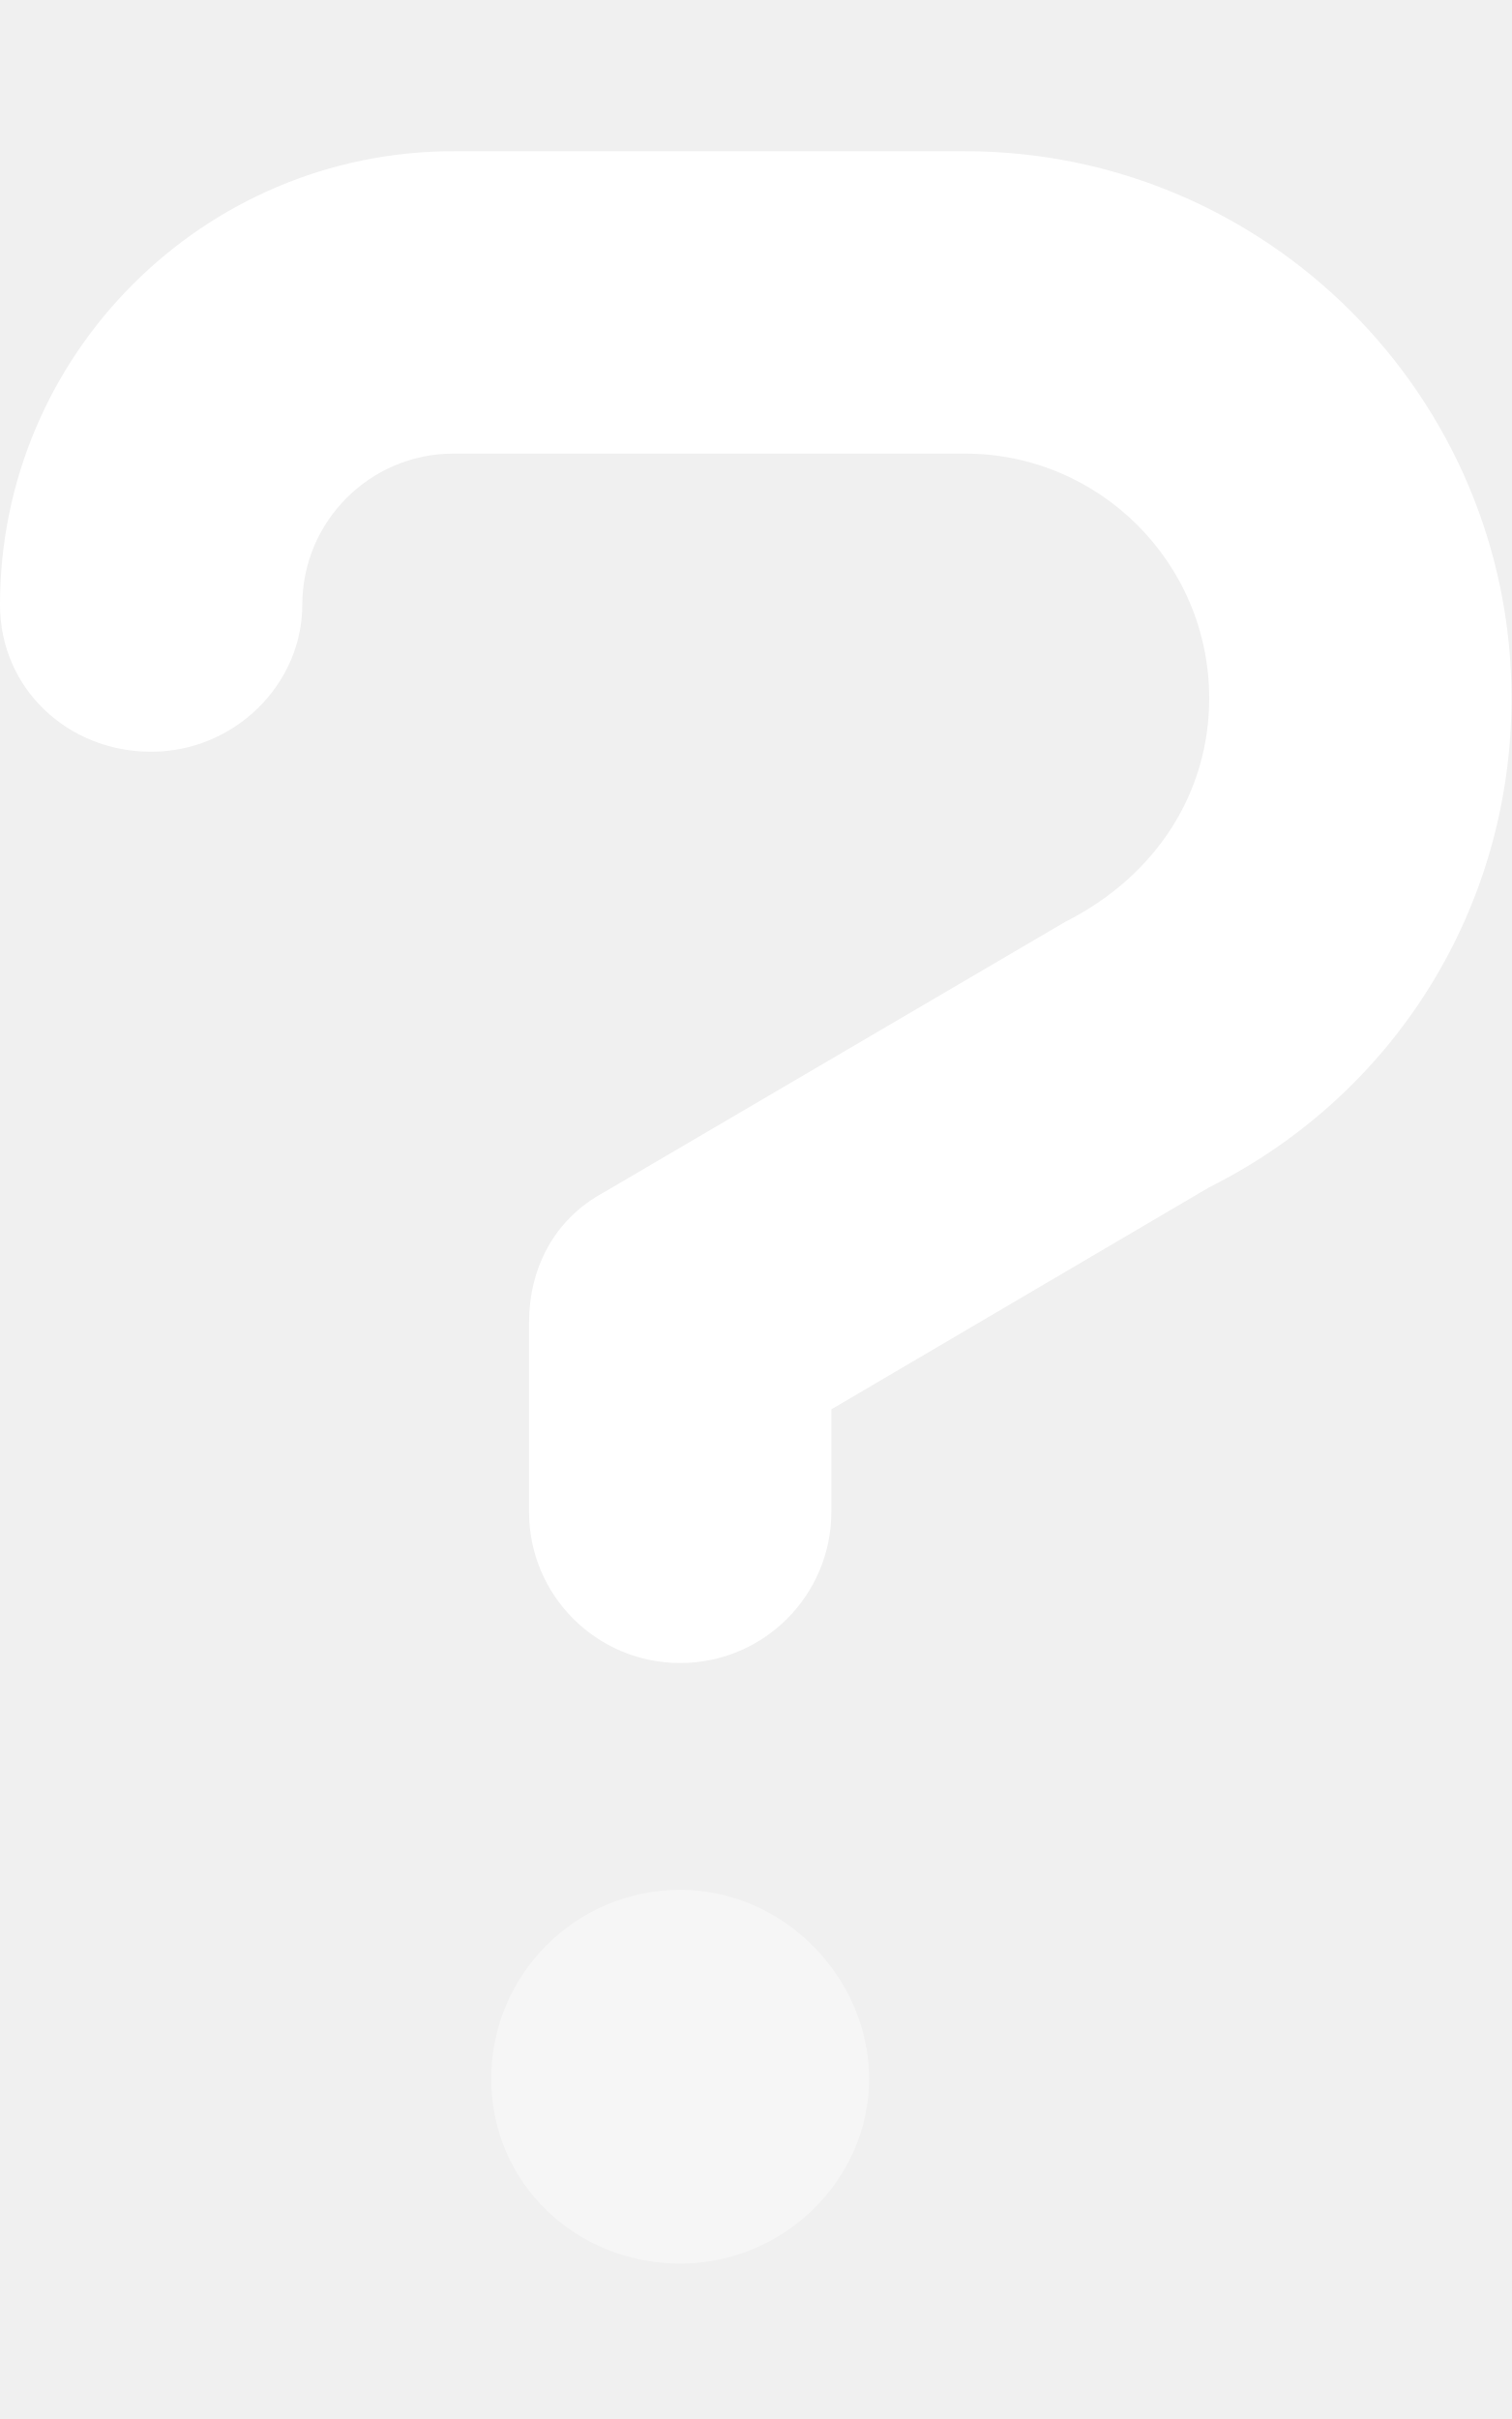
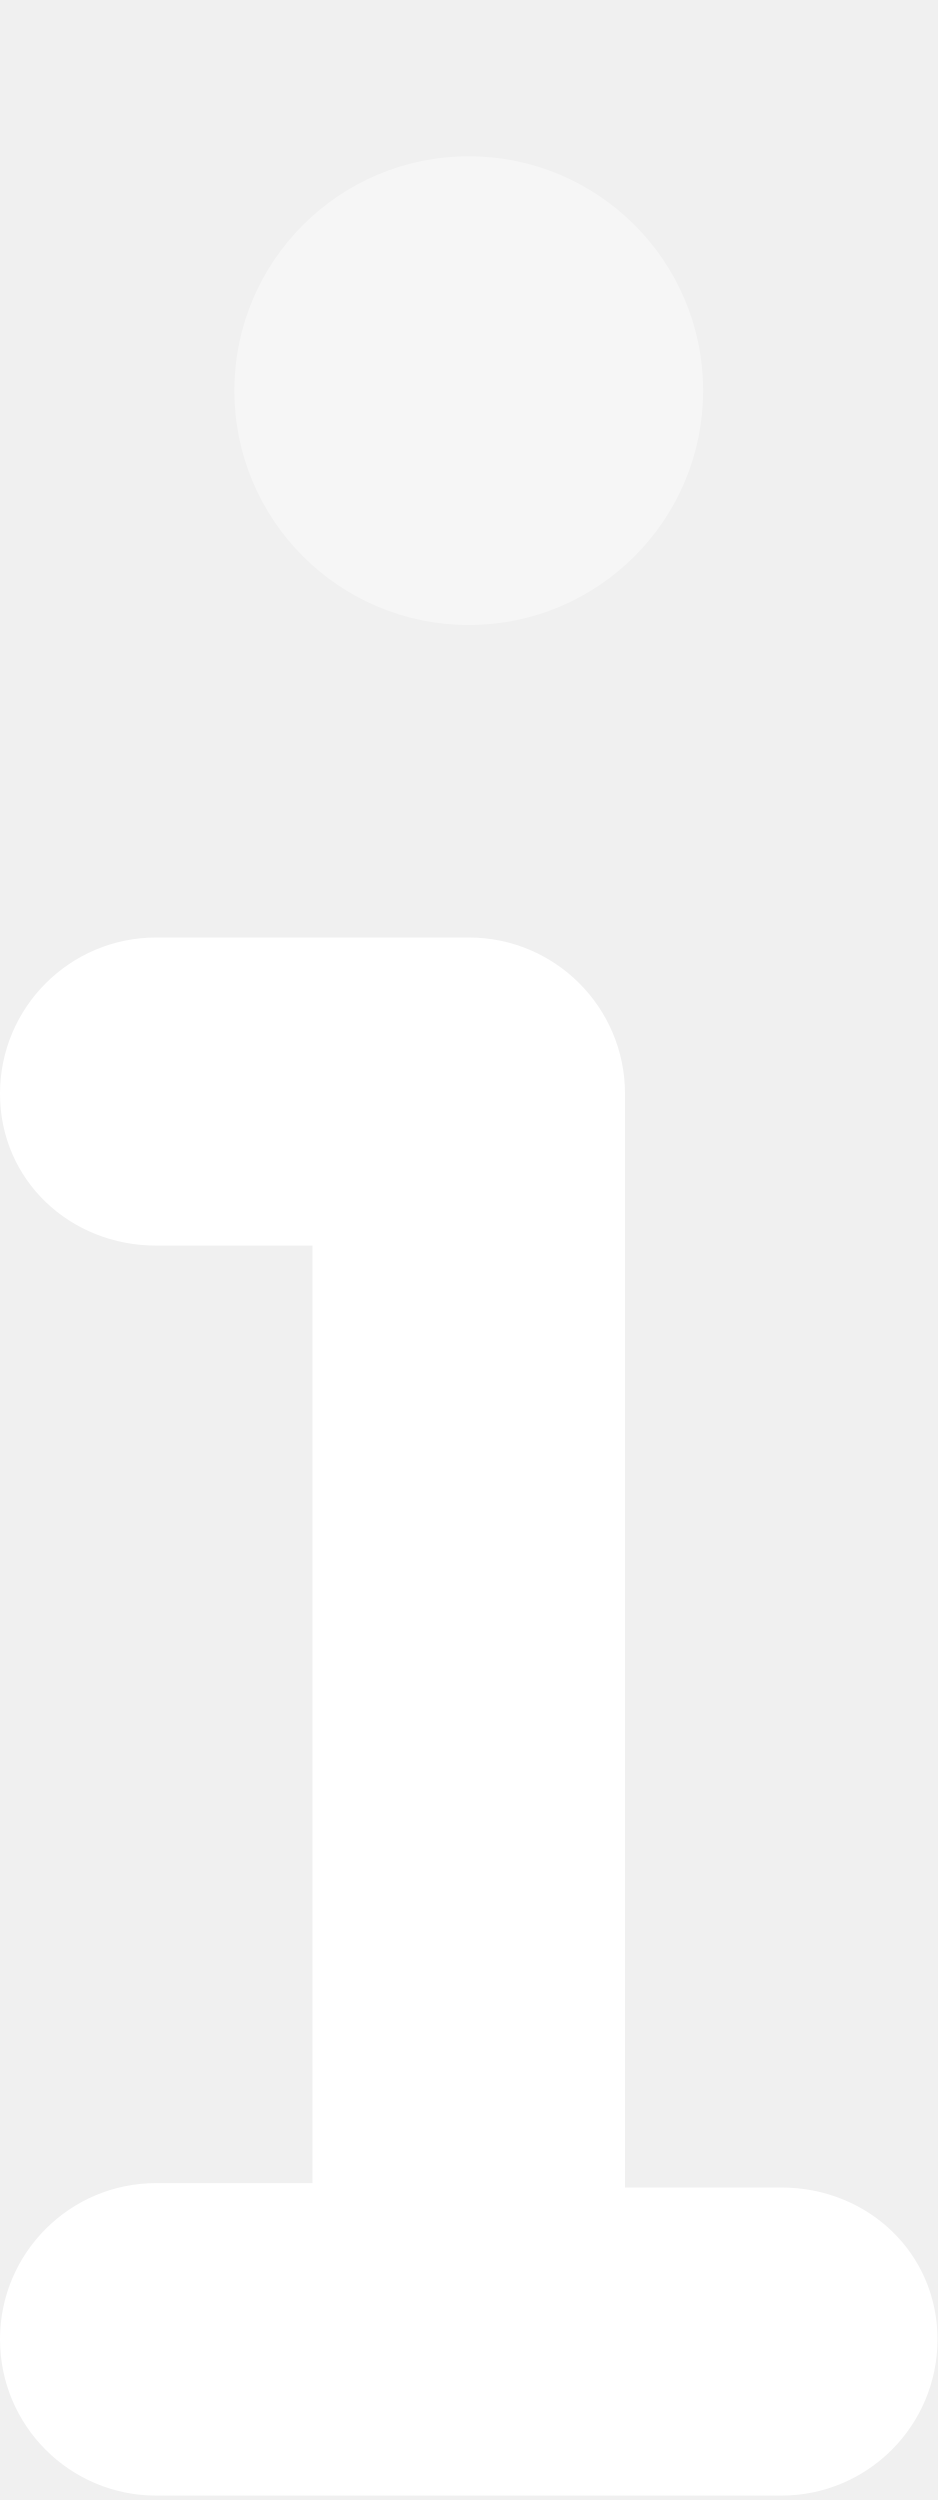
- <svg xmlns="http://www.w3.org/2000/svg" viewBox="0 0 320 512">
+ <svg xmlns="http://www.w3.org/2000/svg" viewBox="0 0 192 512">
  <g fill="#FFF">
-     <path d="M204.3 32.01H96c-52.94 0-96 43.06-96 96 0 17.67 14.31 31.1 32 31.1 17.69 0 32-14.32 32-31.1 0-17.64 14.34-32 32-32h108.3c28.5 0 51.7 23.19 51.7 51.79 0 19.72-10.97 37.47-30.5 47.33l-97.7 57.27c-10.7 5.8-15.8 16.3-15.8 27.6v40c0 17.67 14.31 31.99 32 31.99 17.69 0 32-14.32 32-31.99v-21.7l80-47c39.47-19.75 64-59.42 64-103.5 0-63.85-51.9-115.79-115.7-115.79Z" />
-     <path opacity=".4" d="M144 400c-22.09 0-40 17.91-40 40s17.91 39.1 40 39.1 40-17.9 40-39.1c0-21.2-17.9-40-40-40Z" />
+     <path d="M160 448h-32V224c0-17.69-14.33-32-32-32H32c-17.67 0-32 14.31-32 32 0 17.69 14.33 31.1 32 31.1h32v192H32c-17.67 0-32 14.31-32 32 0 17.69 14.33 32 32 32h128c17.67 0 32-14.31 32-32 0-17.69-14.3-31.1-32-31.1Z" />
+     <path opacity=".4" d="M96 128c26.51 0 48-21.49 48-48s-21.5-47.99-48-47.99 -48 21.49-48 48C48 106.52 69.49 128 96 128Z" />
  </g>
</svg>
